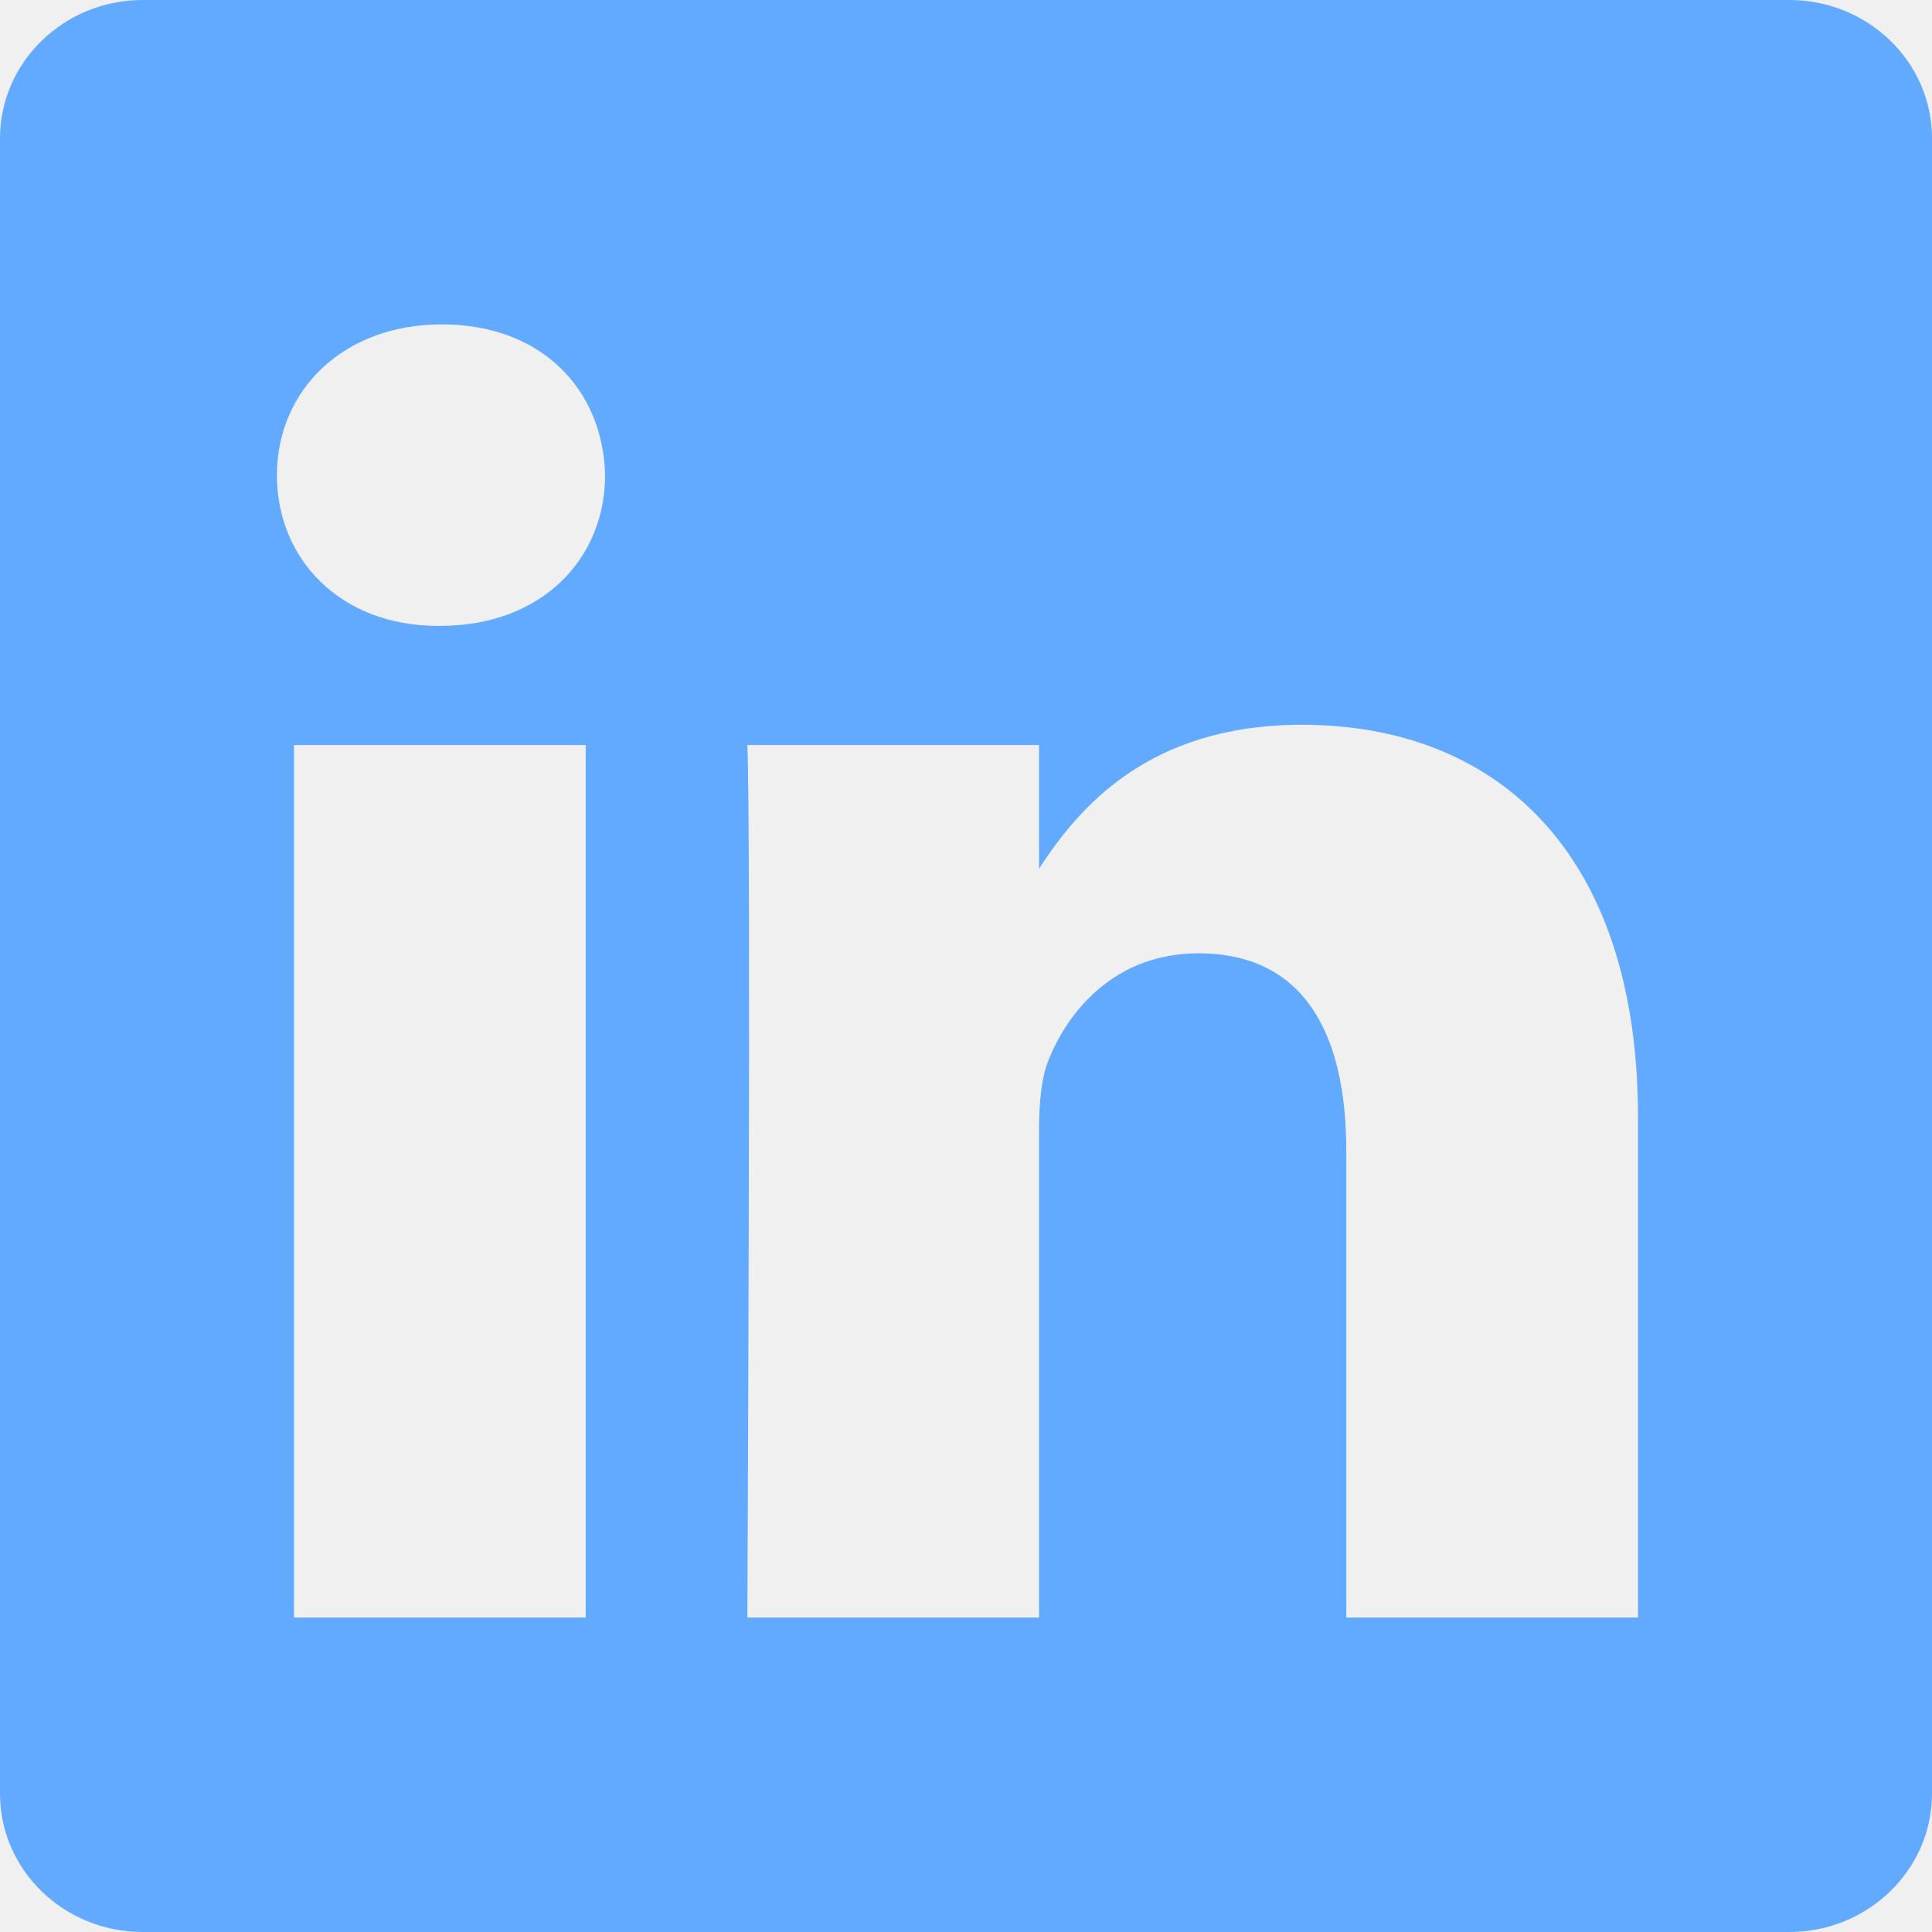
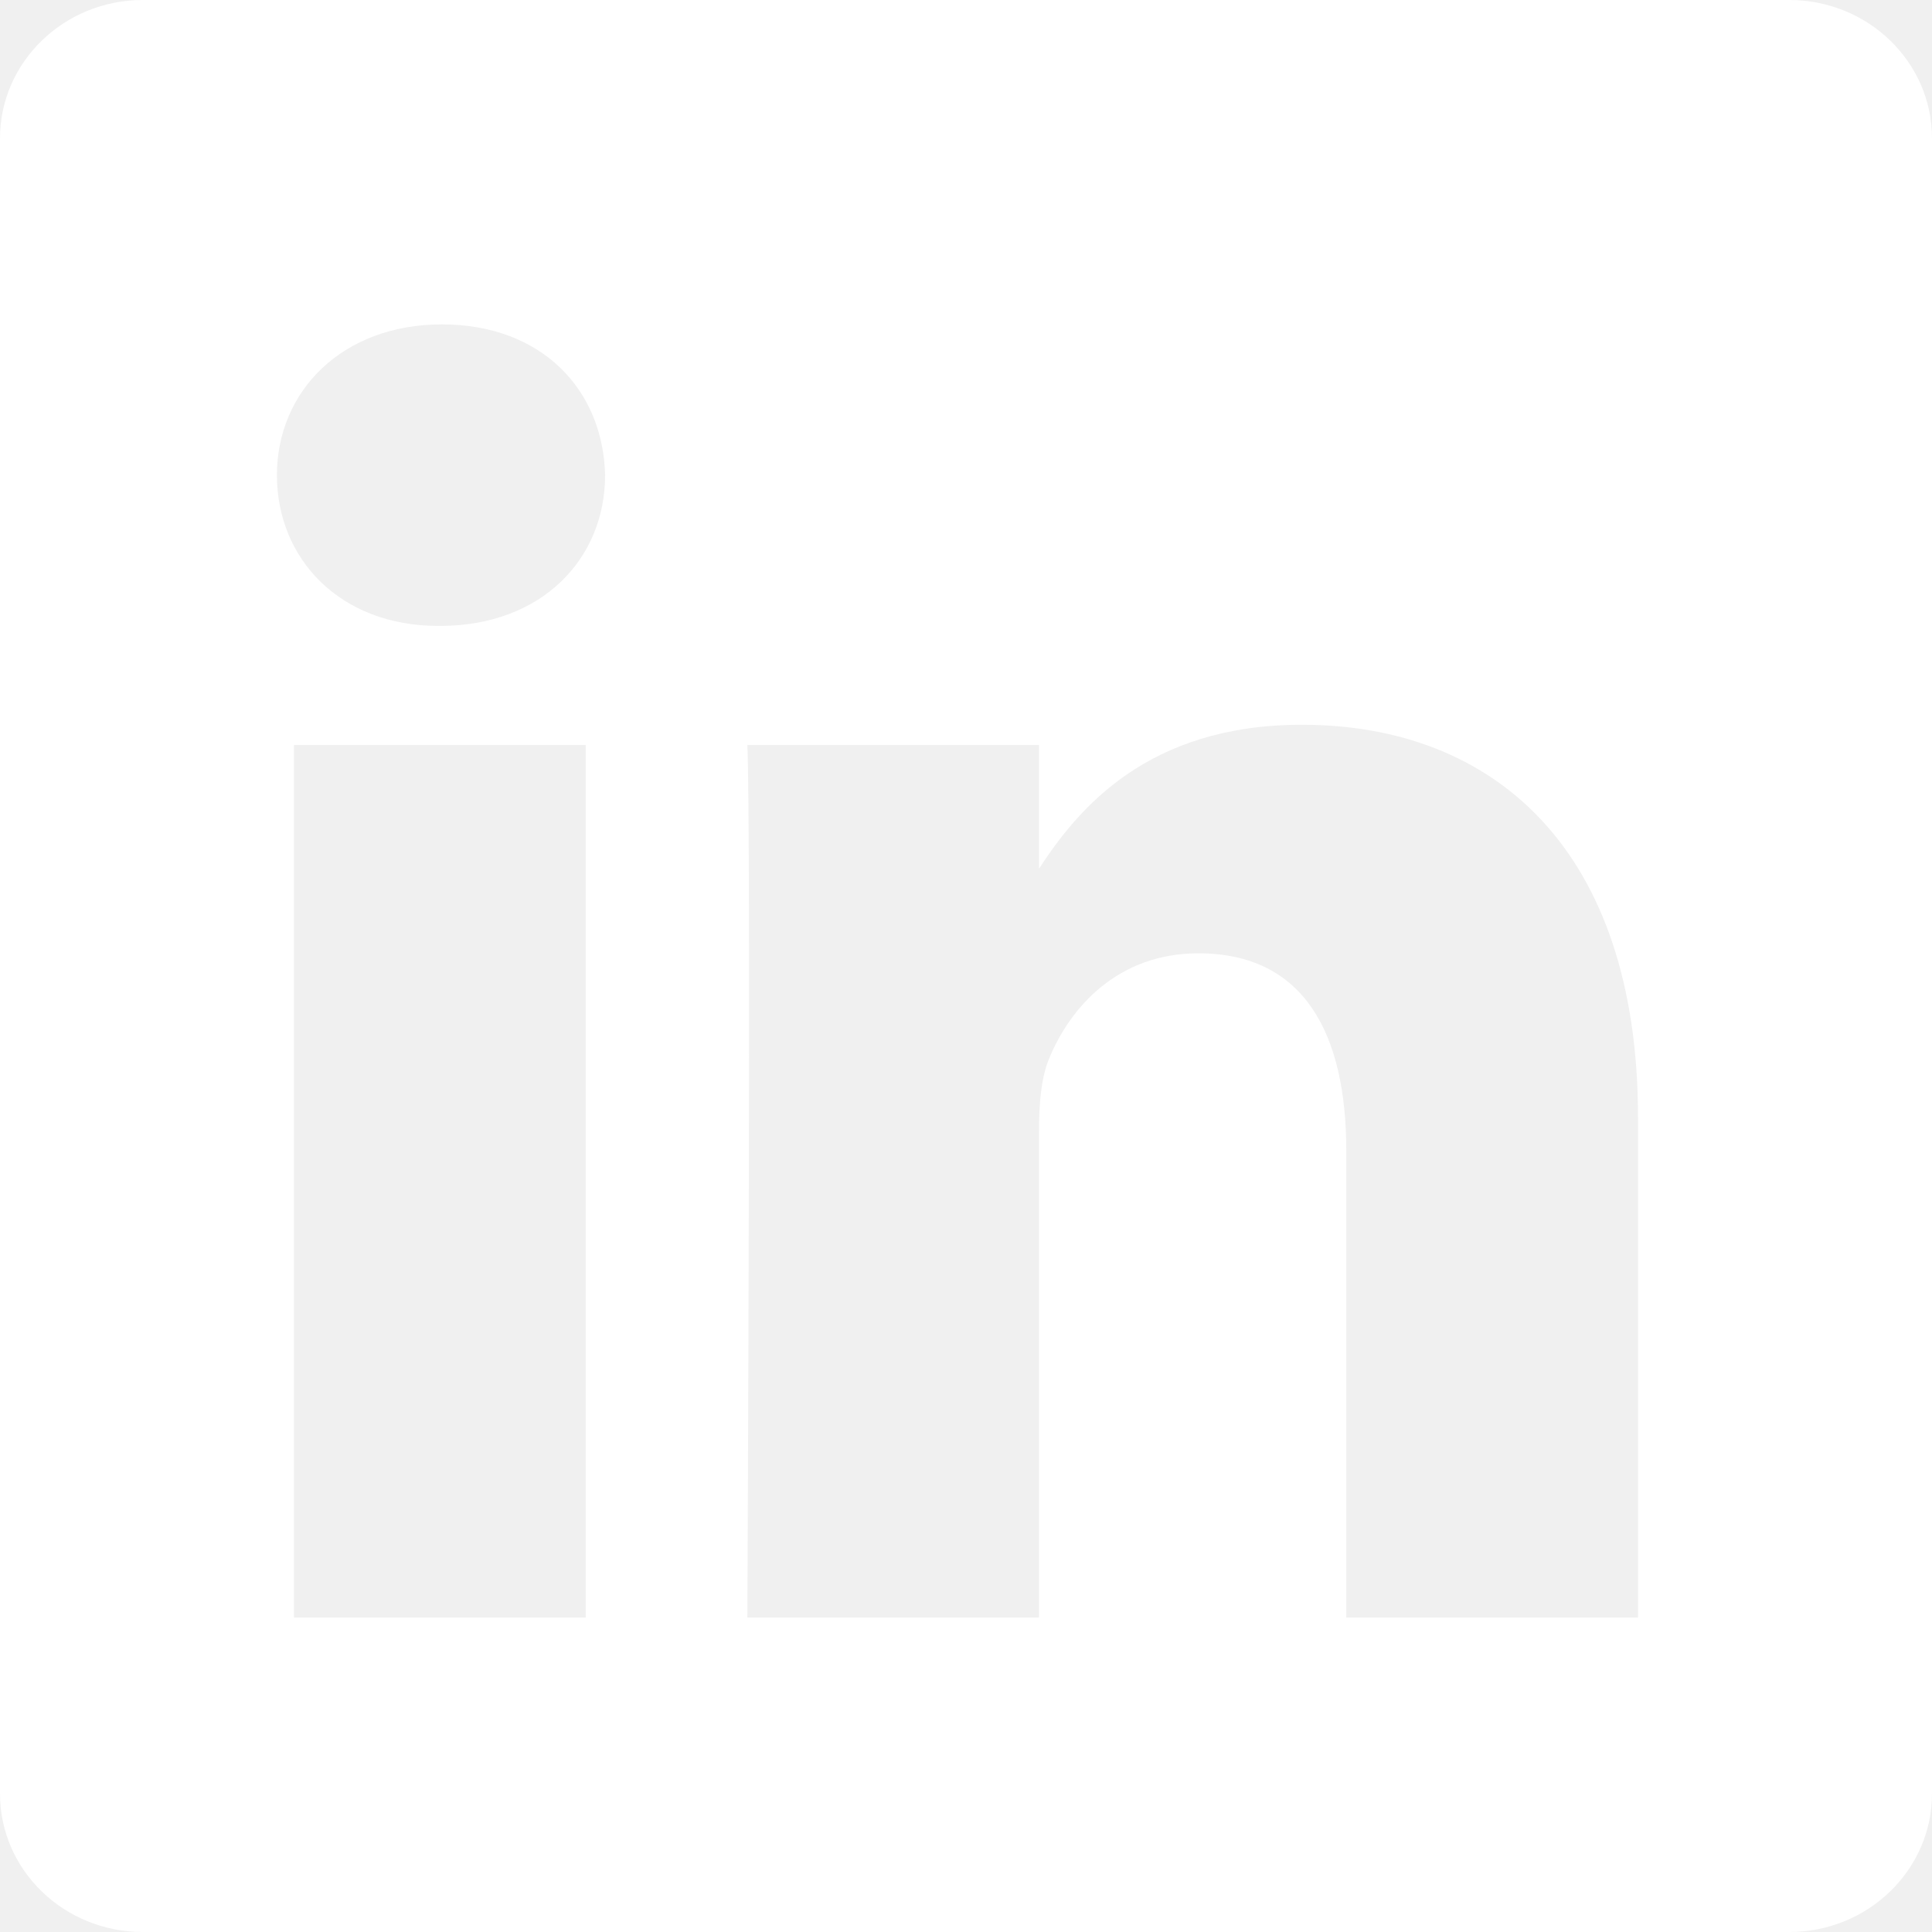
<svg xmlns="http://www.w3.org/2000/svg" width="30" height="30" viewBox="0 0 30 30" fill="none">
-   <path d="M27.783 0H2.217C0.994 0 0 0.964 0 2.148V27.852C0 29.04 0.994 30 2.217 30H27.783C29.006 30 30 29.036 30 27.852V2.148C30 0.96 29.006 0 27.783 0ZM9.095 25.117H4.565V11.569H9.095V25.117ZM6.83 9.719H6.802C5.282 9.719 4.3 8.68 4.3 7.378C4.3 6.076 5.313 5.037 6.862 5.037C8.41 5.037 9.364 6.048 9.396 7.378C9.396 8.677 8.414 9.719 6.834 9.719H6.83ZM25.435 25.117H20.905V17.869C20.905 16.047 20.248 14.803 18.609 14.803C17.358 14.803 16.613 15.641 16.285 16.452C16.166 16.743 16.134 17.145 16.134 17.55V25.117H11.605C11.605 25.117 11.664 12.84 11.605 11.569H16.134V13.489C16.736 12.564 17.813 11.254 20.216 11.254C23.198 11.254 25.435 13.19 25.435 17.353V25.121V25.117Z" fill="#62AAFF" />
+   <path d="M27.783 0H2.217C0.994 0 0 0.964 0 2.148V27.852C0 29.04 0.994 30 2.217 30H27.783C29.006 30 30 29.036 30 27.852V2.148C30 0.96 29.006 0 27.783 0ZM9.095 25.117H4.565V11.569H9.095V25.117ZM6.83 9.719H6.802C5.282 9.719 4.3 8.68 4.3 7.378C4.3 6.076 5.313 5.037 6.862 5.037C8.41 5.037 9.364 6.048 9.396 7.378C9.396 8.677 8.414 9.719 6.834 9.719H6.83ZM25.435 25.117H20.905V17.869C20.905 16.047 20.248 14.803 18.609 14.803C17.358 14.803 16.613 15.641 16.285 16.452C16.166 16.743 16.134 17.145 16.134 17.55V25.117H11.605C11.605 25.117 11.664 12.84 11.605 11.569H16.134V13.489C16.736 12.564 17.813 11.254 20.216 11.254C23.198 11.254 25.435 13.19 25.435 17.353V25.121V25.117Z" fill="white" />
</svg>
